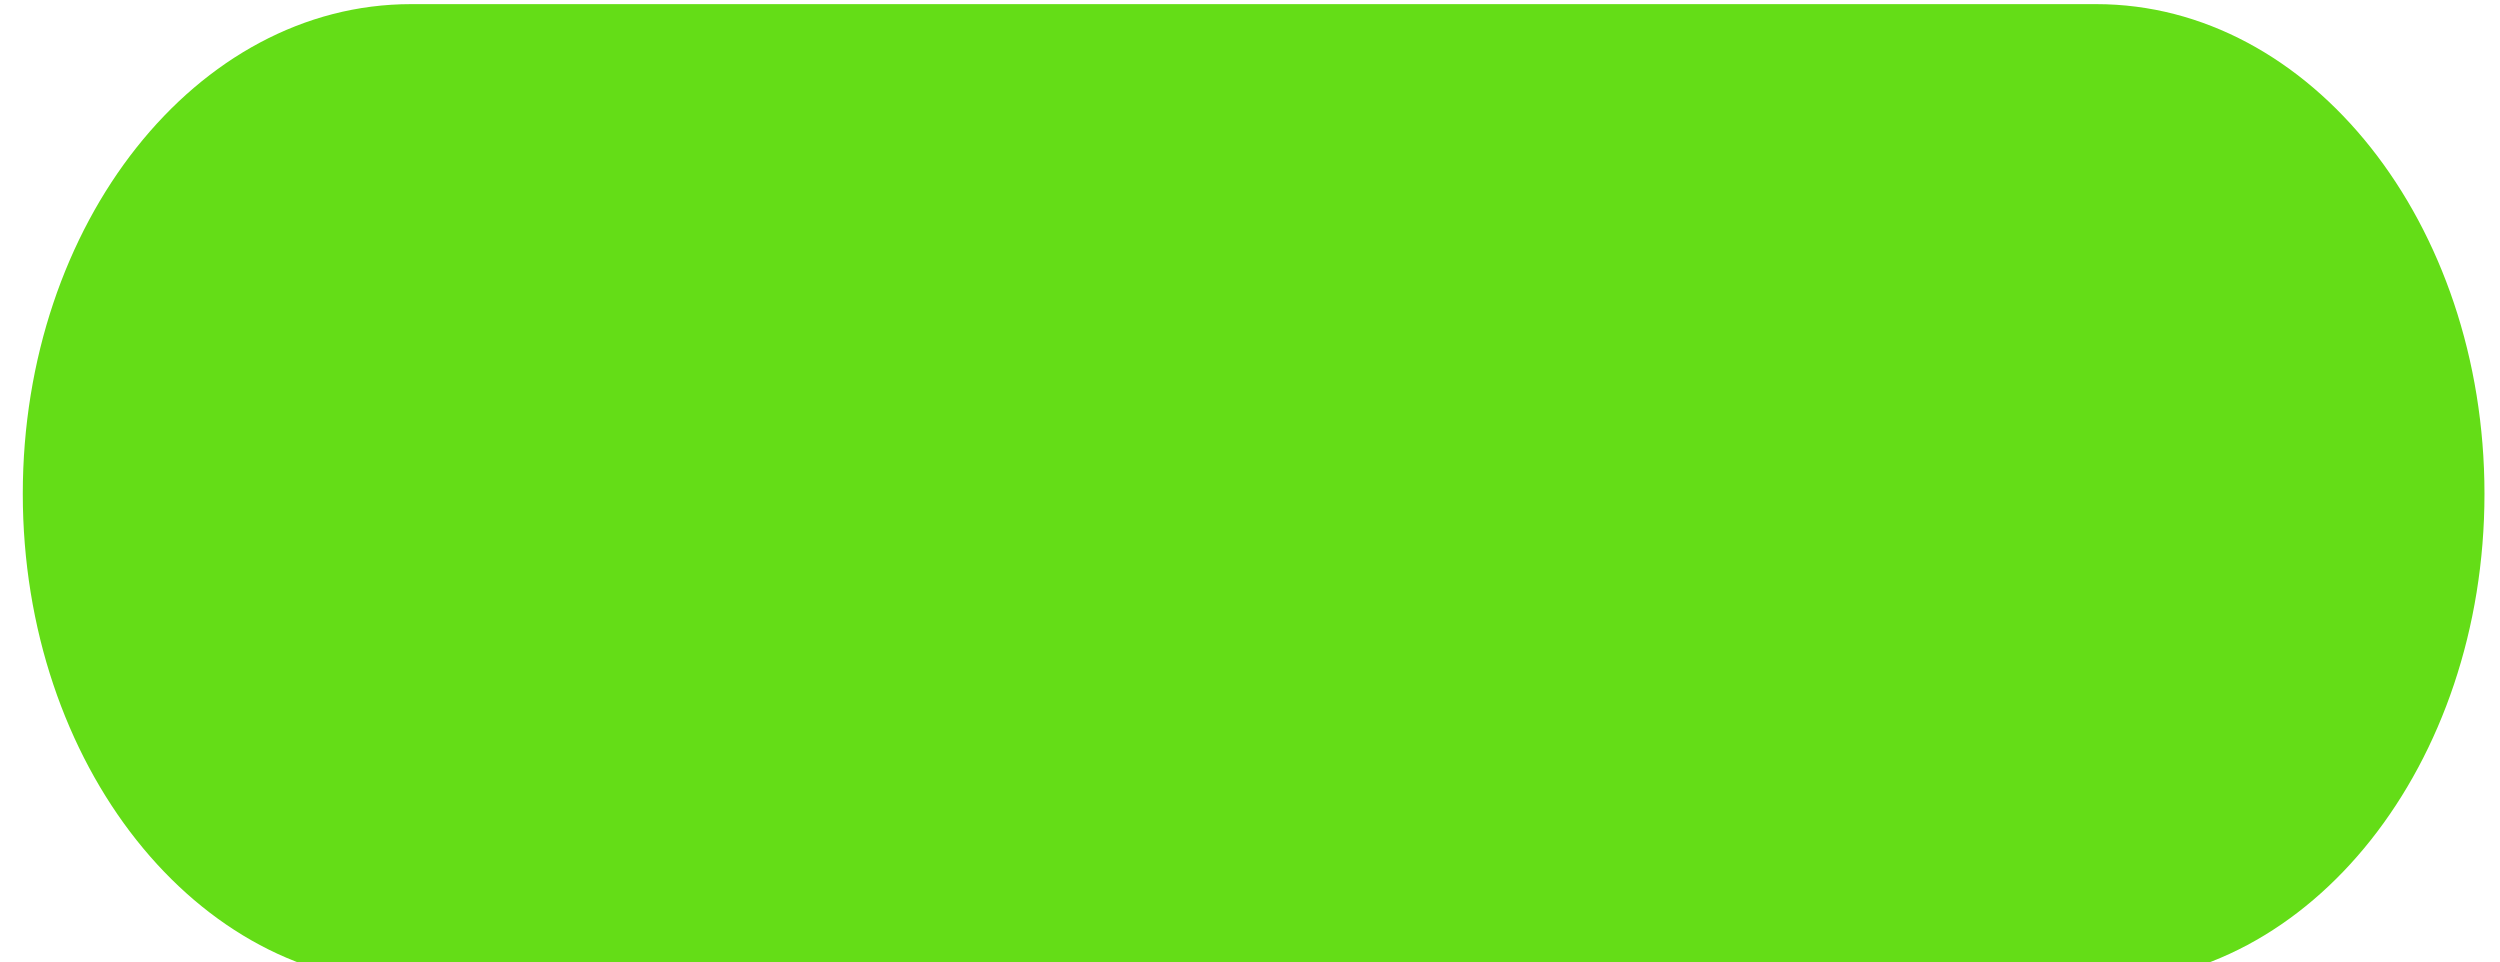
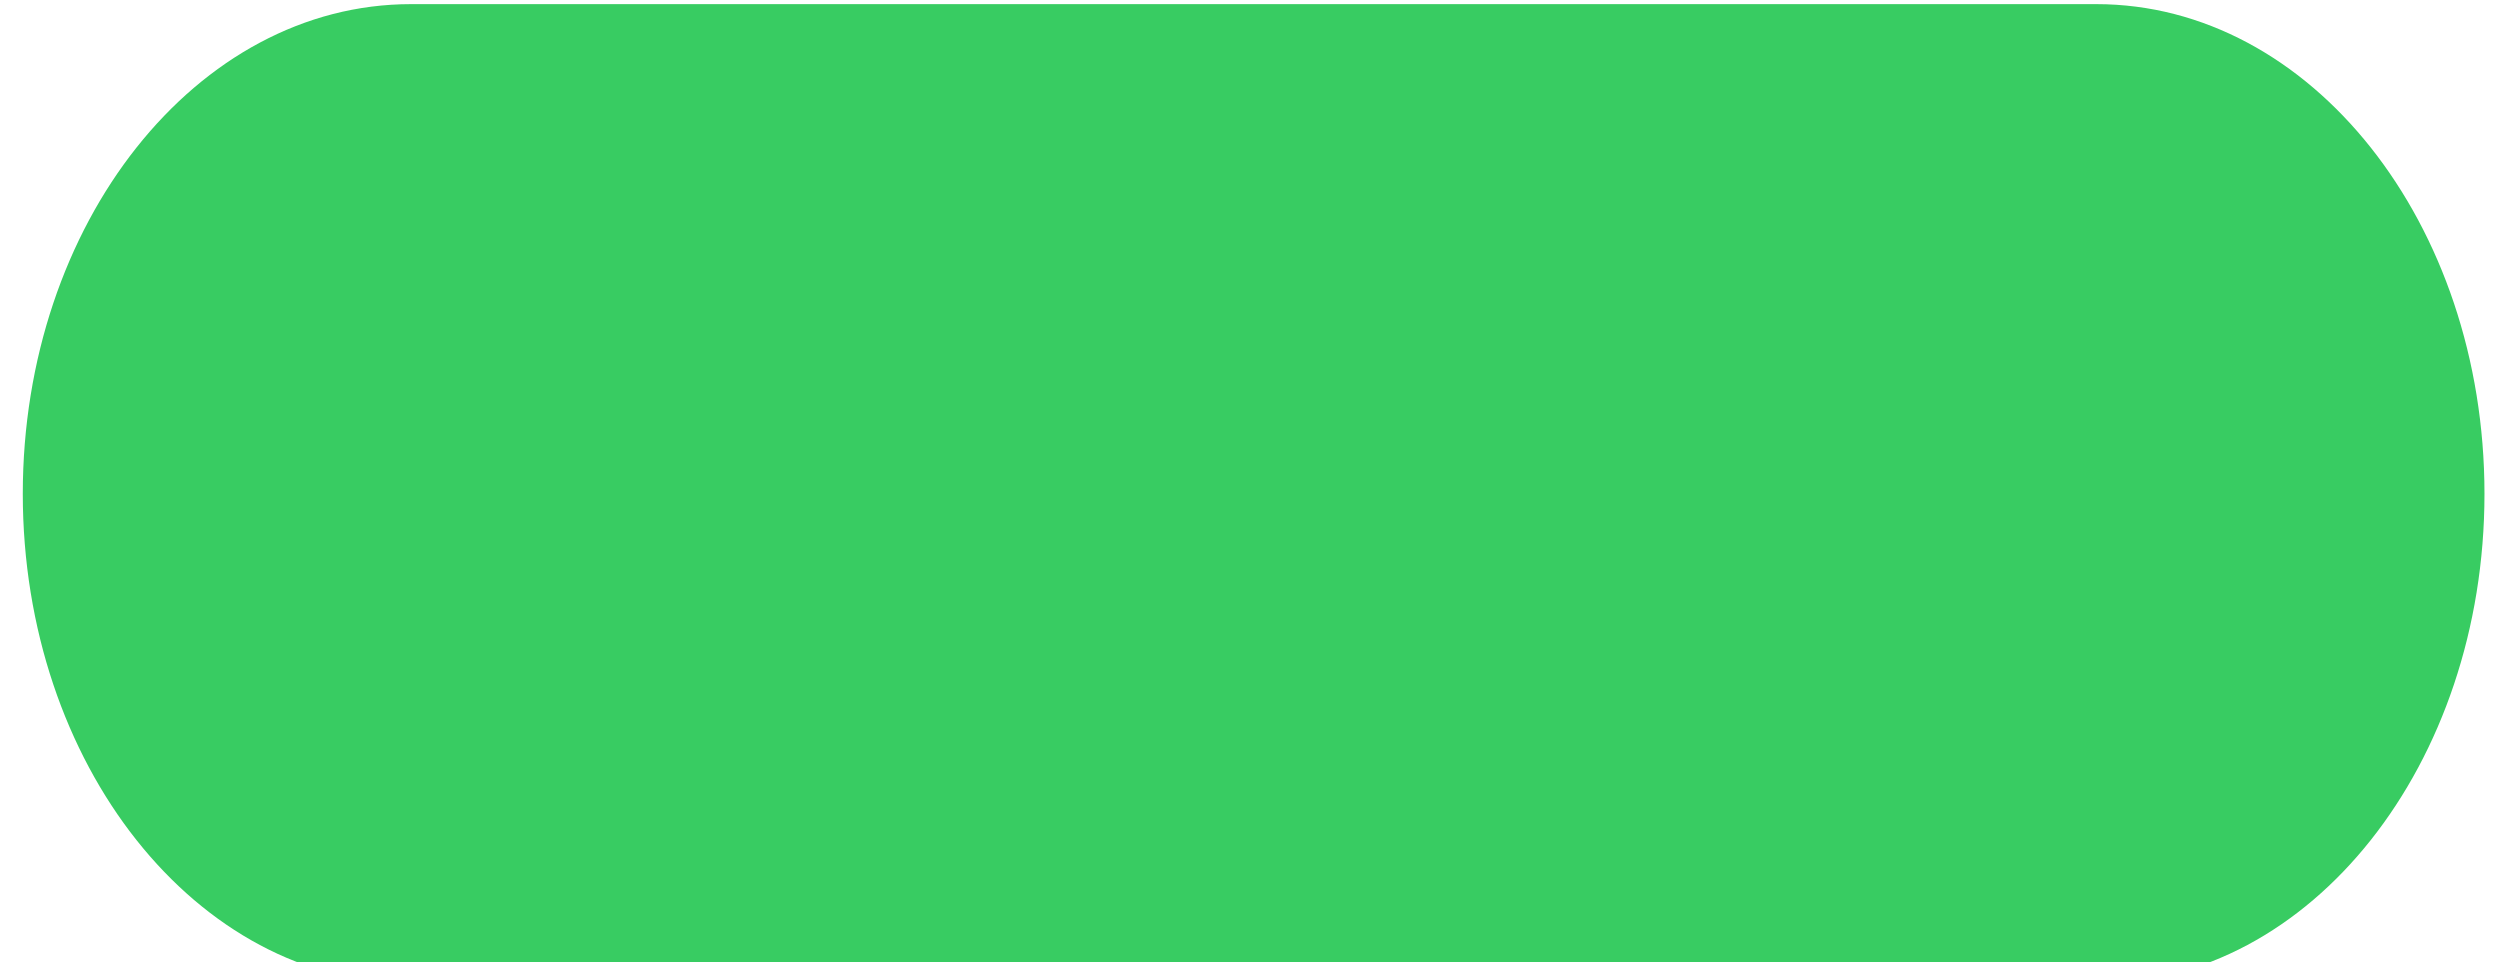
<svg xmlns="http://www.w3.org/2000/svg" xmlns:xlink="http://www.w3.org/1999/xlink" width="52" height="20" id="svg7539" version="1.1">
  <defs id="defs7541">
    <marker orient="auto" refY="0" refX="0" id="Arrow1Lend" style="overflow:visible">
      <path id="path3813" d="M 0,0 5,-5 -12.5,0 5,5 0,0 Z" style="fill-rule:evenodd;stroke:#000000;stroke-width:1pt" transform="matrix(-0.8,0,0,-0.8,-10,0)" />
    </marker>
    <marker orient="auto" refY="0" refX="0" id="Arrow1Lstart" style="overflow:visible">
      <path id="path3810" d="M 0,0 5,-5 -12.5,0 5,5 0,0 Z" style="fill-rule:evenodd;stroke:#000000;stroke-width:1pt" transform="matrix(0.8,0,0,0.8,10,0)" />
    </marker>
    <linearGradient id="linearGradient3837">
      <stop style="stop-color:#000000;stop-opacity:0.447;" offset="0" id="stop3839" />
      <stop id="stop3841" offset="0.476" style="stop-color:#000000;stop-opacity:0.275;" />
      <stop style="stop-color:#000000;stop-opacity:0.255;" offset="0.974" id="stop3843" />
      <stop style="stop-color:#000000;stop-opacity:0.188;" offset="1" id="stop3845" />
    </linearGradient>
    <linearGradient id="linearGradient3819">
      <stop style="stop-color:#000000;stop-opacity:0.447;" offset="0" id="stop3821" />
      <stop id="stop3823" offset="0.048" style="stop-color:#000000;stop-opacity:1" />
      <stop style="stop-color:#000000;stop-opacity:0.255;" offset="0.974" id="stop3825" />
      <stop style="stop-color:#000000;stop-opacity:0.188;" offset="1" id="stop3827" />
    </linearGradient>
    <linearGradient xlink:href="#linearGradient4929-9-0-03-2-2-2-3-9-7-3-7-7-2-6-3-4-7-3-3" id="linearGradient7362" gradientUnits="userSpaceOnUse" gradientTransform="matrix(0.7662338,0,0,1.095238,-297.6493,-420.3883)" x1="617.509" y1="446.545" x2="617.509" y2="457.801" />
    <linearGradient id="linearGradient4929-9-0-03-2-2-2-3-9-7-3-7-7-2-6-3-4-7-3-3">
      <stop id="stop4931-7-3-3-9-6-4-6-1-9-5-2-4-0-3-4-8-9-6-8" style="stop-color:#ffffff;stop-opacity:1" offset="0" />
      <stop id="stop4933-0-1-2-7-9-6-0-7-8-0-4-1-4-6-6-1-0-2-4" style="stop-color:#ffffff;stop-opacity:0" offset="1" />
    </linearGradient>
    <linearGradient xlink:href="#linearGradient4695-1-4-3-5-0-6" id="linearGradient7365" gradientUnits="userSpaceOnUse" gradientTransform="matrix(0.2422908,0,0,0.9047619,83.97378,-280.6678)" x1="292.857" y1="211.076" x2="292.857" y2="233.827" />
    <linearGradient id="linearGradient4695-1-4-3-5-0-6">
      <stop id="stop4697-9-9-7-0-1-5" style="stop-color:#000000;stop-opacity:0.33;" offset="0" />
      <stop id="stop4699-5-8-9-0-4-0" style="stop-color:#000000;stop-opacity:0" offset="1" />
    </linearGradient>
    <linearGradient id="linearGradient4751-5-4-1-2-9-1-2-3-365-589-154-4-7-64-3-8-6-5-3">
      <stop id="stop9737-3-0-8-1-8-3-3-0" style="stop-color:#ffffff;stop-opacity:1" offset="0" />
      <stop id="stop9739-4-8-0-7-48-9-7-7" style="stop-color:#ebebeb;stop-opacity:1" offset="1" />
    </linearGradient>
    <linearGradient y2="266.218" x2="257.578" y1="289.329" x1="257.578" gradientTransform="matrix(2.065481,0,0,1.038461,-6.556808,-369.6725)" gradientUnits="userSpaceOnUse" id="linearGradient7810" xlink:href="#linearGradient4751-5-4-1-2-9-1-2-3-365-589-154-4-7-64-3-8-6-5-3" />
    <linearGradient gradientTransform="matrix(0.4117647,0,0,0.4117647,-2.17647,-3)" gradientUnits="userSpaceOnUse" xlink:href="#linearGradient4215-8-4-7-28" id="linearGradient6387" y2="8.093" x2="38.977" y1="59.968" x1="38.977" />
    <linearGradient gradientTransform="matrix(0.5135135,0,0,0.5135135,-25.83613,-2.02128)" gradientUnits="userSpaceOnUse" xlink:href="#linearGradient4011-9-9-70-6-4" id="linearGradient6377" y2="44.341" x2="71.204" y1="6.238" x1="71.204" />
    <linearGradient id="linearGradient4215-8-4-7-28">
      <stop offset="0" style="stop-color:#bdbdbd;stop-opacity:1;" id="stop4217-1-2-7-5" />
      <stop offset="1" style="stop-color:#bdbdbd;stop-opacity:1;" id="stop4219-3-4-5-0" />
    </linearGradient>
    <linearGradient id="linearGradient4011-9-9-70-6-4">
      <stop offset="0" style="stop-color:#ffffff;stop-opacity:1" id="stop4013-5-4-3-4-3" />
      <stop offset="0.508" style="stop-color:#ffffff;stop-opacity:0.235" id="stop4015-1-5-70-6-7" />
      <stop offset="0.835" style="stop-color:#ffffff;stop-opacity:0.157" id="stop4017-7-0-13-7-0" />
      <stop offset="1" style="stop-color:#ffffff;stop-opacity:0.392" id="stop4019-1-12-7-5-0" />
    </linearGradient>
    <linearGradient xlink:href="#linearGradient27416-1" id="linearGradient3012" gradientUnits="userSpaceOnUse" gradientTransform="matrix(2.785809,0,0,0.9719081,-1785.294,-614.8992)" x1="731.057" y1="654.815" x2="731.057" y2="619.307" />
    <linearGradient id="linearGradient27416-1">
      <stop id="stop27420-2" style="stop-color:#55c1ec;stop-opacity:1" offset="0" />
      <stop id="stop27422-3" style="stop-color:#3689e6;stop-opacity:1" offset="1" />
    </linearGradient>
    <linearGradient y2="619.307" x2="731.057" y1="654.815" x1="731.057" gradientTransform="matrix(2.785809,0,0,0.9719081,-1900.78,-706.9847)" gradientUnits="userSpaceOnUse" id="linearGradient6179" xlink:href="#linearGradient27416-1" />
    <linearGradient id="linearGradient27416-1-7">
      <stop id="stop27420-2-2" style="stop-color:#55c1ec;stop-opacity:1" offset="0" />
      <stop id="stop27422-3-0" style="stop-color:#3689e6;stop-opacity:1" offset="1" />
    </linearGradient>
    <linearGradient y2="619.307" x2="731.057" y1="654.815" x1="731.057" gradientTransform="matrix(2.785809,0,0,0.9719081,-1783.794,-616.399)" gradientUnits="userSpaceOnUse" id="linearGradient3063" xlink:href="#linearGradient27416-1-7" />
    <linearGradient xlink:href="#linearGradient3768" id="linearGradient3818" gradientUnits="userSpaceOnUse" x1="8" y1="1" x2="8" y2="14" gradientTransform="matrix(0.8666702,0,0,0.9285741,1.066641,1037.397)" />
    <linearGradient id="linearGradient3768">
      <stop id="stop3770" offset="0" style="stop-color:#000000;stop-opacity:0.447;" />
      <stop style="stop-color:#000000;stop-opacity:0.275;" offset="0.078" id="stop3778" />
      <stop id="stop3774" offset="0.974" style="stop-color:#000000;stop-opacity:0.255;" />
      <stop id="stop3776" offset="1" style="stop-color:#000000;stop-opacity:0.188;" />
    </linearGradient>
    <linearGradient y2="14" x2="8" y1="1" x1="8" gradientTransform="matrix(0.8666702,0,0,0.9285741,95.06665,-87.96501)" gradientUnits="userSpaceOnUse" id="linearGradient3021" xlink:href="#linearGradient3768" />
    <linearGradient xlink:href="#linearGradient4215-8-4-7-28" id="linearGradient3816" x1="142" y1="-90" x2="142" y2="-69" gradientUnits="userSpaceOnUse" gradientTransform="matrix(1.003107,0,0,0.6750992,-0.4535751,-26.49162)" />
    <linearGradient xlink:href="#linearGradient4695-1-4-3-5-0-6" id="linearGradient3897" gradientUnits="userSpaceOnUse" gradientTransform="matrix(0.2422908,0,0,0.9047619,82.47354,-289.1678)" x1="292.857" y1="211.076" x2="292.857" y2="233.827" />
  </defs>
  <g id="layer1" transform="translate(-116,88)">
-     <rect ry="10.186" rx="8.075" y="-87.914" x="-167.677" height="20.371" width="51.203" id="rect3137" style="opacity:1;fill:#64dd17;fill-opacity:1;stroke-width:0;stroke-miterlimit:4;stroke-dasharray:none" transform="scale(-1,1)" />
+     <rect ry="10.186" rx="8.075" y="-87.914" x="-167.677" height="20.371" width="51.203" id="rect3137" style="opacity:1;fill:#38CC62;fill-opacity:1;stroke-width:0;stroke-miterlimit:4;stroke-dasharray:none" transform="scale(-1,1)" />
  </g>
</svg>
